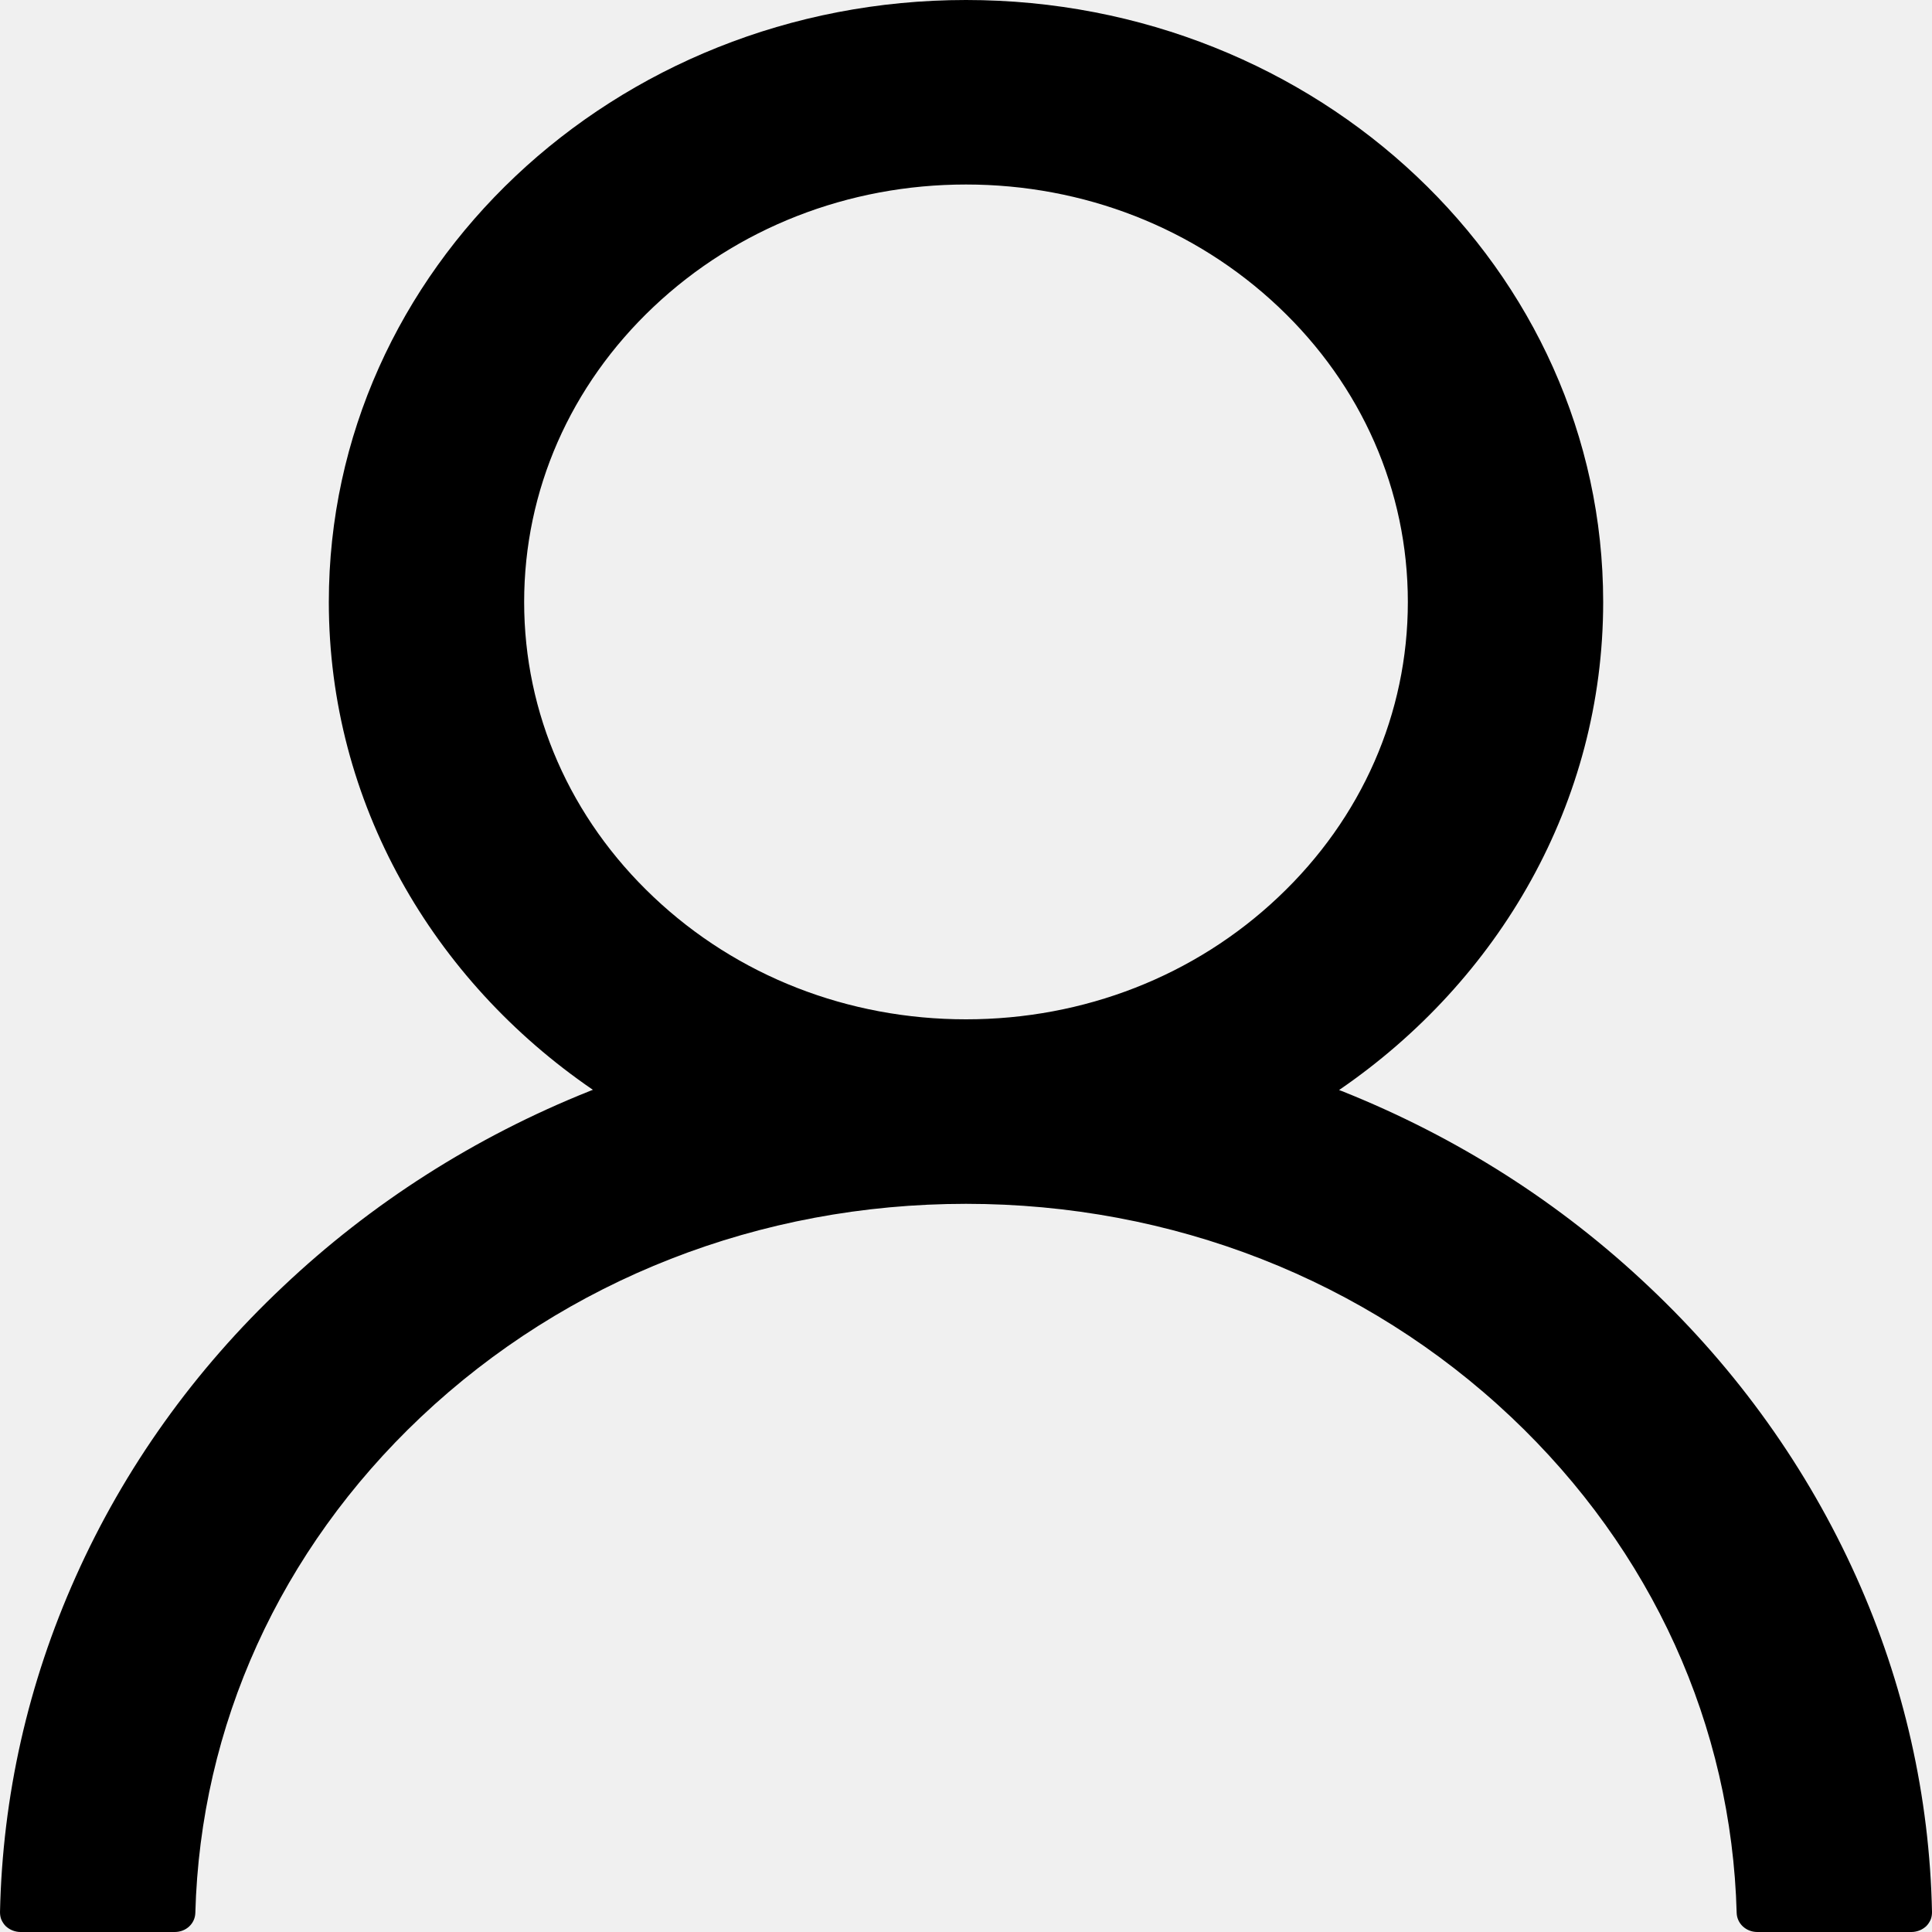
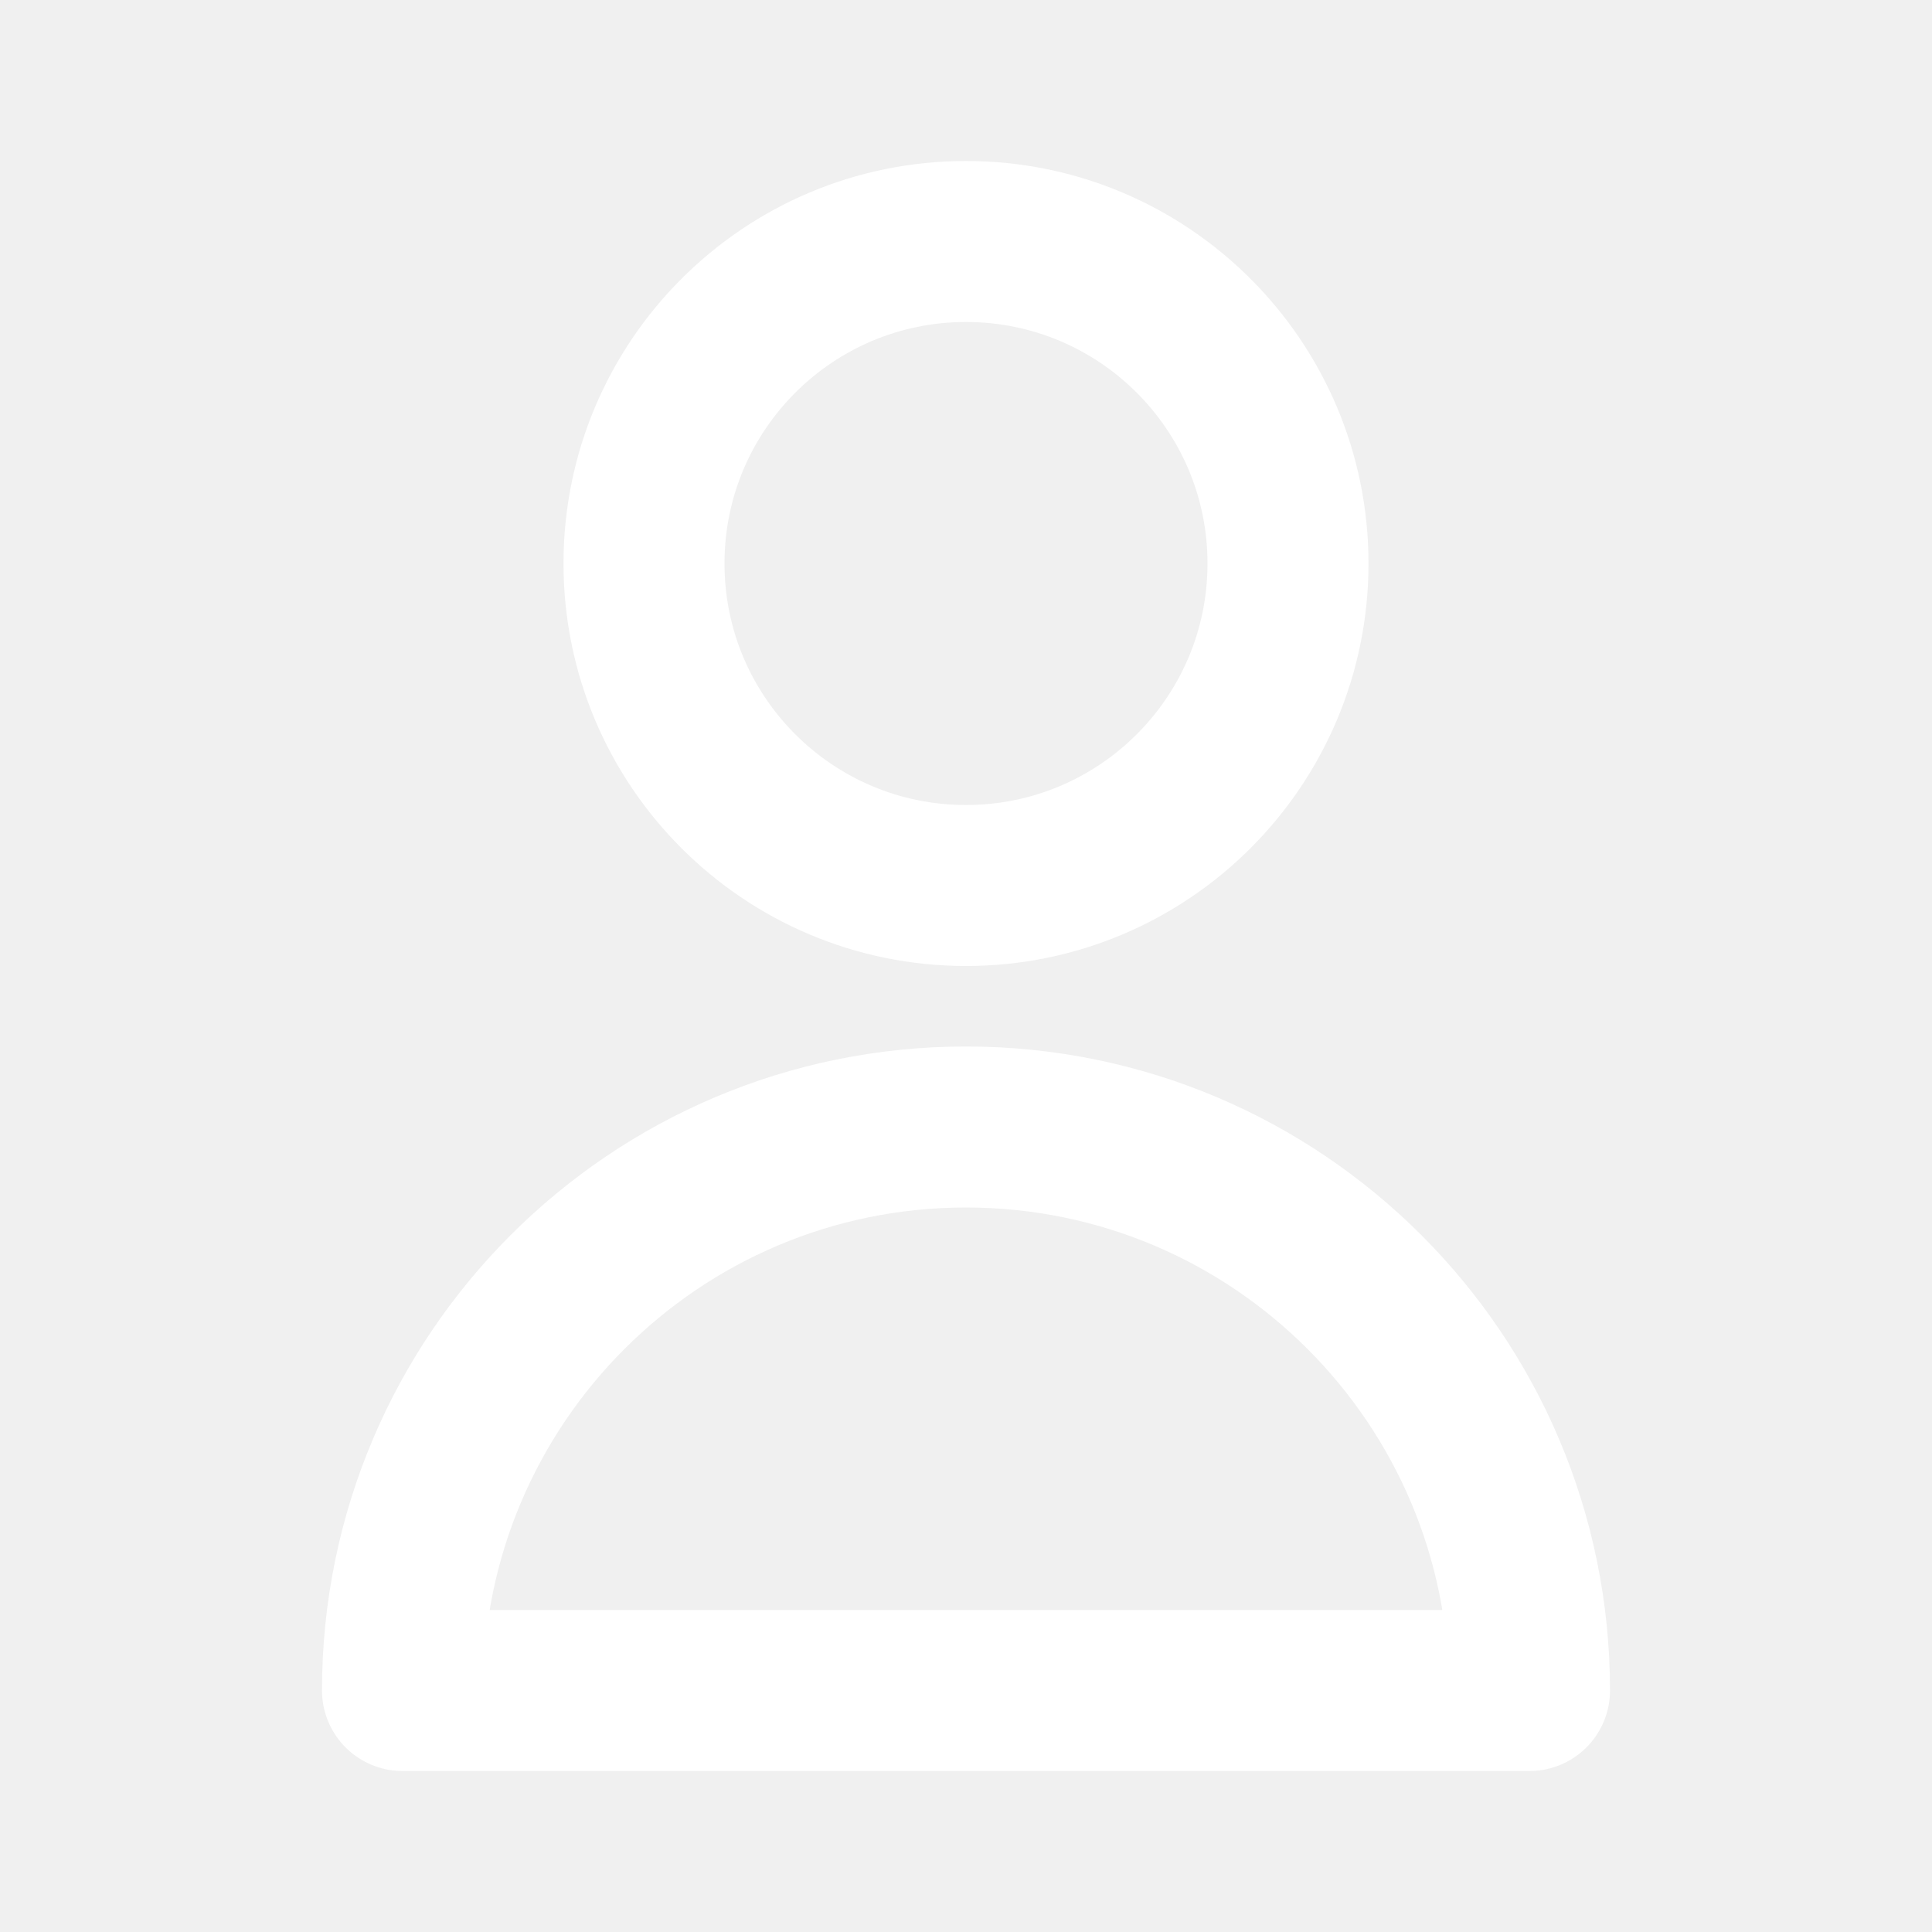
- <svg xmlns="http://www.w3.org/2000/svg" width="10" height="10" viewBox="0 0 10 10" fill="none">
-   <path d="M0.392 8.161C0.643 7.599 1.007 7.09 1.464 6.66C1.92 6.228 2.459 5.884 3.053 5.647C3.059 5.644 3.064 5.643 3.069 5.641C2.241 5.075 1.702 4.155 1.702 3.116C1.702 1.394 3.178 0 5 0C6.822 0 8.298 1.394 8.298 3.116C8.298 4.155 7.759 5.075 6.931 5.642C6.936 5.644 6.941 5.646 6.947 5.648C7.543 5.886 8.077 6.226 8.536 6.661C8.992 7.091 9.356 7.601 9.608 8.162C9.855 8.711 9.988 9.3 10 9.897C10 9.91 9.998 9.924 9.993 9.936C9.987 9.949 9.98 9.96 9.97 9.97C9.96 9.979 9.948 9.987 9.935 9.992C9.922 9.997 9.908 10 9.894 10H9.096C9.037 10 8.991 9.956 8.989 9.902C8.963 8.932 8.551 8.024 7.822 7.335C7.068 6.623 6.066 6.231 5 6.231C3.934 6.231 2.932 6.623 2.178 7.335C1.449 8.024 1.037 8.932 1.011 9.902C1.009 9.957 0.963 10 0.904 10H0.106C0.092 10 0.078 9.997 0.065 9.992C0.052 9.987 0.04 9.979 0.03 9.97C0.02 9.96 0.013 9.949 0.007 9.936C0.002 9.924 -0 9.91 3.30481e-05 9.897C0.013 9.296 0.145 8.712 0.392 8.161V8.161ZM5 5.276C5.61 5.276 6.185 5.052 6.617 4.643C7.049 4.235 7.287 3.692 7.287 3.116C7.287 2.539 7.049 1.996 6.617 1.588C6.185 1.18 5.61 0.955 5 0.955C4.39 0.955 3.815 1.18 3.383 1.588C2.951 1.996 2.713 2.539 2.713 3.116C2.713 3.692 2.951 4.235 3.383 4.643C3.815 5.052 4.39 5.276 5 5.276Z" fill="black" />
+ <svg xmlns="http://www.w3.org/2000/svg" class="h-6 w-6" fill="none" viewBox="0 0 24 24" stroke="white">
+   <path stroke-linecap="round" stroke-linejoin="round" stroke-width="2" d="M16 7a4 4 0 11-8 0 4 4 0 018 0zM12 14a7 7 0 00-7 7h14a7 7 0 00-7-7z" />
</svg>
